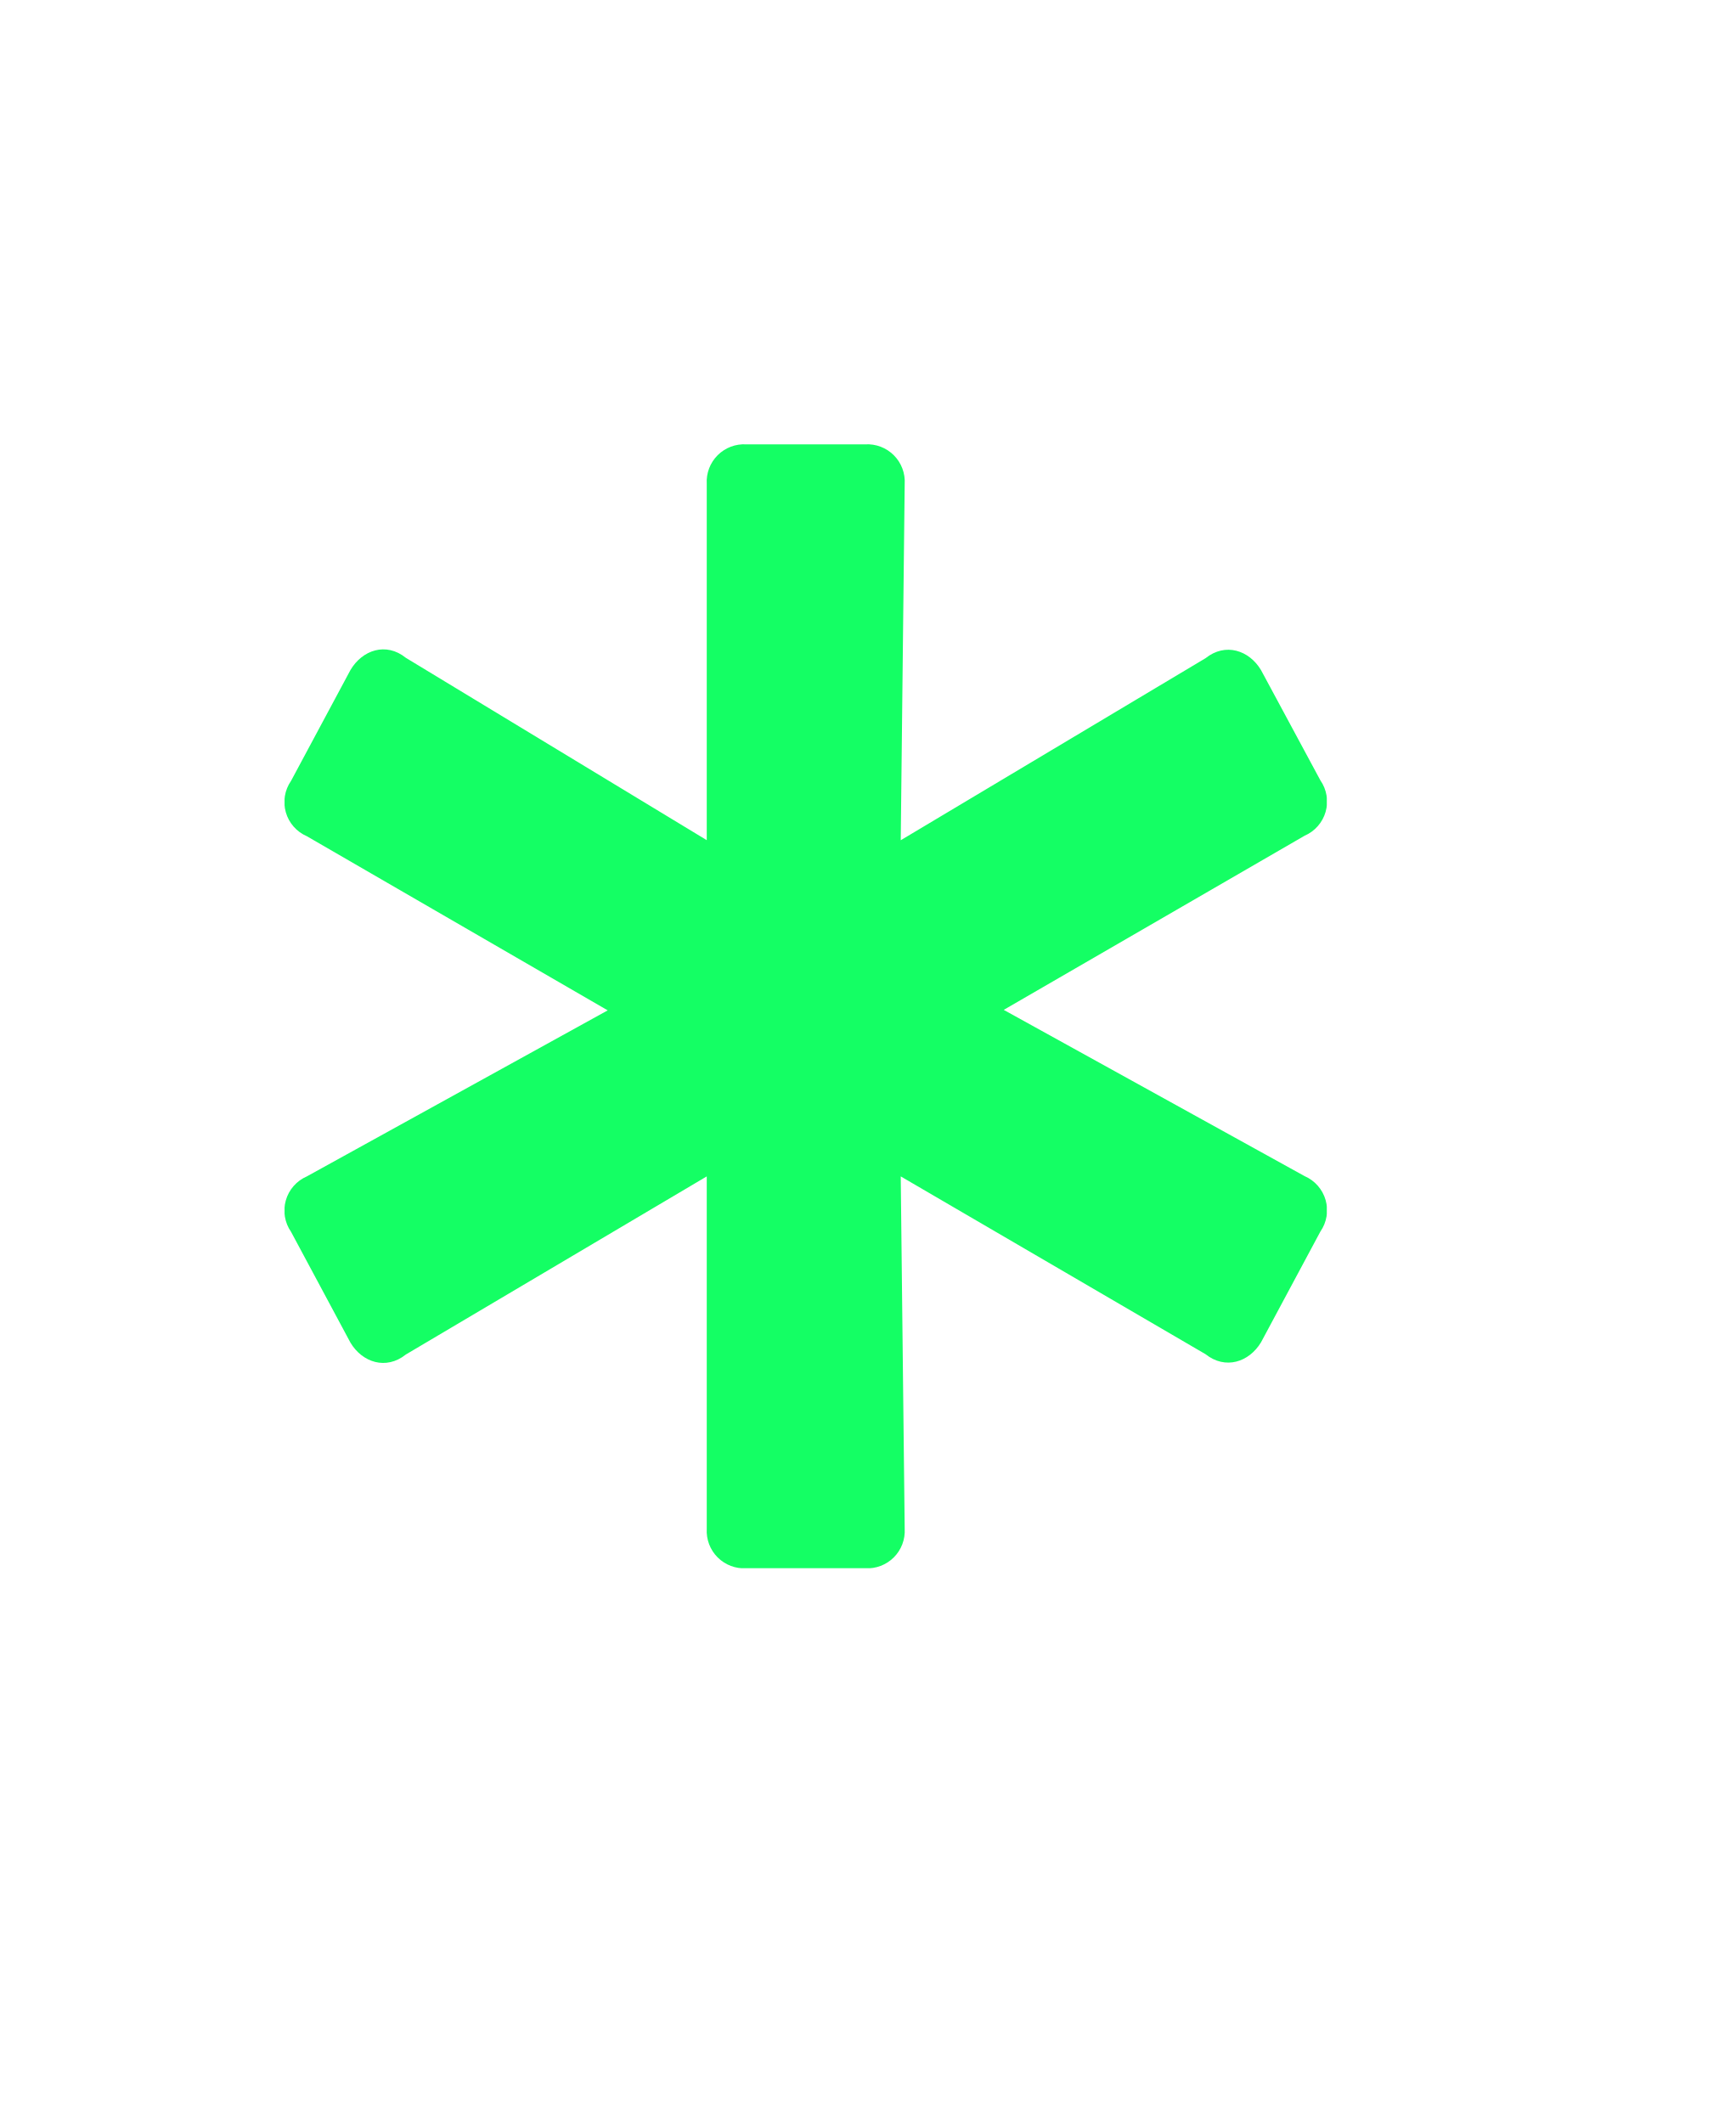
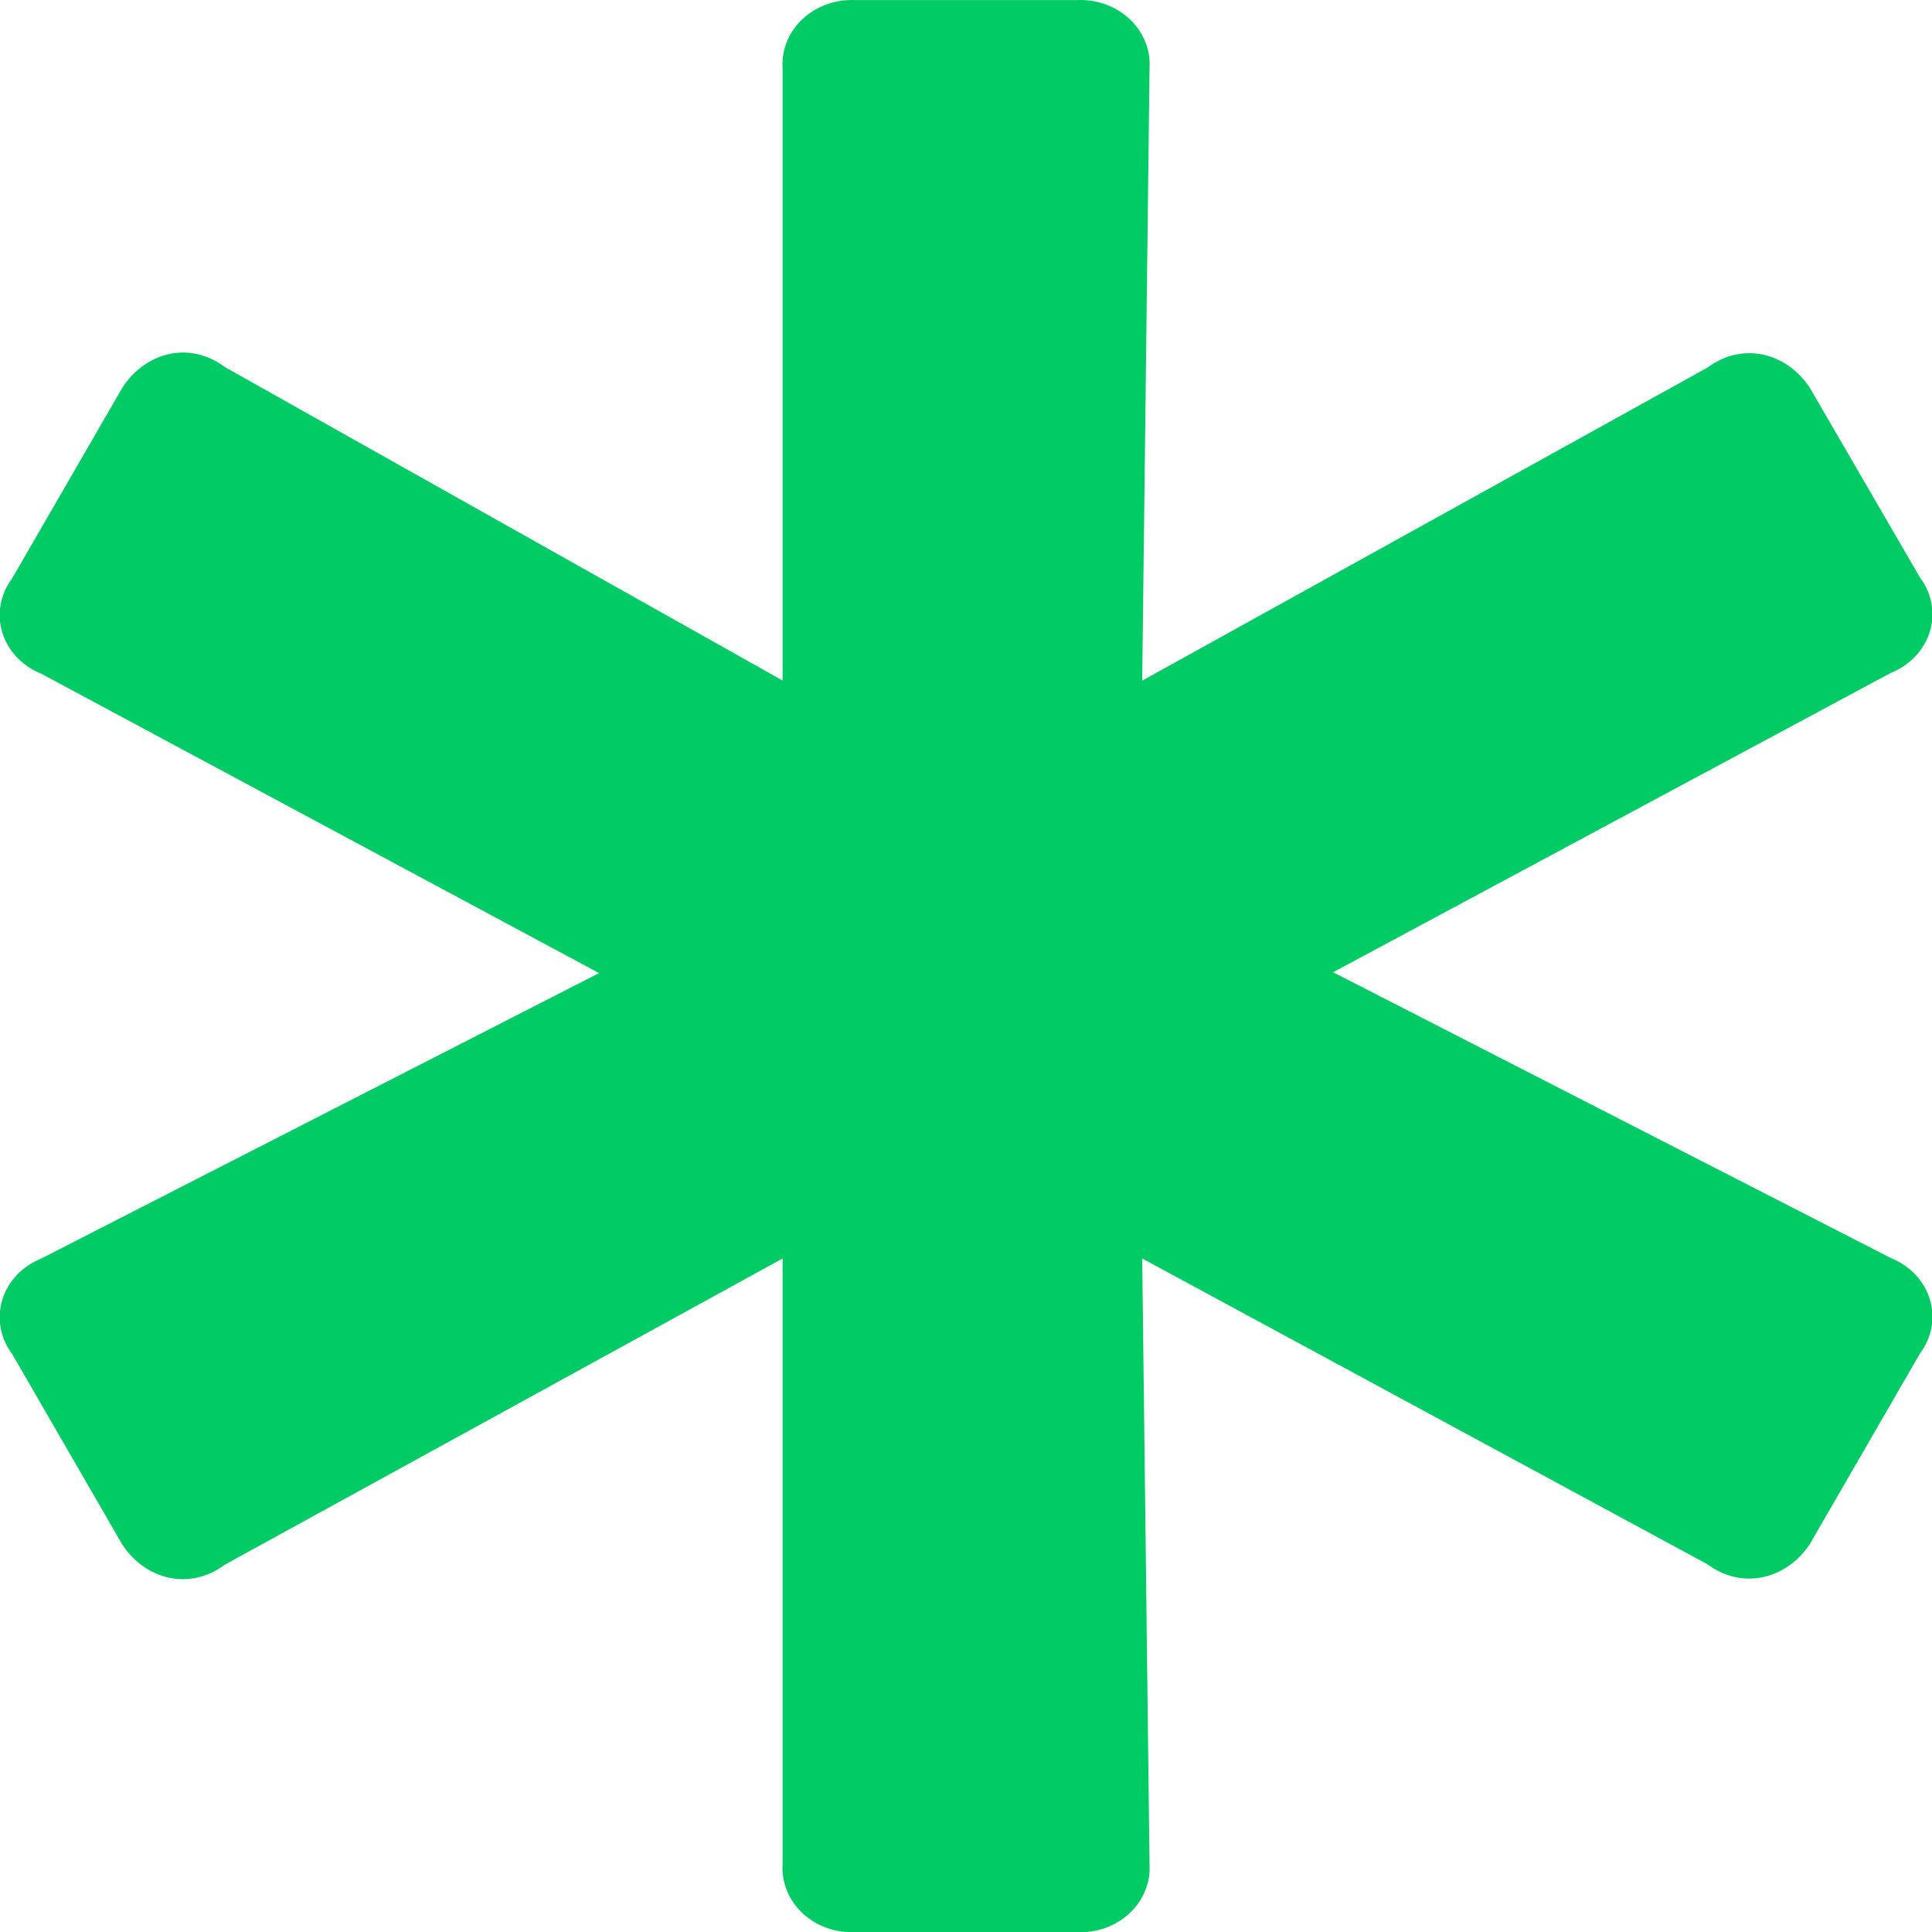
- <svg xmlns="http://www.w3.org/2000/svg" id="Layer_1" data-name="Layer 1" viewBox="0 0 246 301">
-   <defs>
-     <style>.cls-1{fill:none;}.cls-2{clip-path:url(#clip-path);}.cls-3{fill:#14ff64;}</style>
+ <svg xmlns="http://www.w3.org/2000/svg" height="34" width="34" version="1.1" viewBox="0 0 58 58" data-name="Layer 1" id="Layer_1">
+   <defs id="defs7">
+     <style id="style2">.cls-1{fill:none;}.cls-2{clip-path:url(#clip-path);}.cls-3{fill:#00cb65;}</style>
    <clipPath id="clip-path">
-       <rect class="cls-1" x="40.34" y="62.96" width="147.75" height="159.38" />
+       <rect id="rect4" height="159.38" width="147.75" y="62.96" x="40.34" class="cls-1" />
    </clipPath>
  </defs>
-   <g class="cls-2">
-     <path class="cls-3" d="M105.8,222.35h16.84a5.3,5.3,0,0,0,5.61-5.61l-.56-49.95L170.9,192c2.81,2.24,6.17,1.12,7.86-1.68l8.42-15.71a5.28,5.28,0,0,0-2.24-7.86l-42.65-23.57,42.65-24.69a5.27,5.27,0,0,0,2.24-7.85L178.76,95c-1.68-2.81-5.05-3.93-7.86-1.68l-43.21,25.81.56-50.51A5.3,5.3,0,0,0,122.64,63H105.8a5.3,5.3,0,0,0-5.61,5.61v50.51L57.54,93.27C54.73,91,51.36,92.15,49.68,95l-8.42,15.71a5.27,5.27,0,0,0,2.24,7.85l42.65,24.69L43.5,166.79a5.28,5.28,0,0,0-2.24,7.86l8.42,15.71c1.68,2.81,5.05,3.93,7.86,1.68l42.65-25.25v49.95a5.3,5.3,0,0,0,5.61,5.61" />
+   <g transform="matrix(0.392555,0,0,0.3639794,-15.83567,-22.92717)" id="g13" clip-path="url(#clip-path)" class="cls-2">
+     <path id="path11" d="m 105.8,222.35 h 16.84 a 5.3,5.3 0 0 0 5.61,-5.61 L 127.69,166.79 170.9,192 c 2.81,2.24 6.17,1.12 7.86,-1.68 l 8.42,-15.71 a 5.28,5.28 0 0 0 -2.24,-7.86 l -42.65,-23.57 42.65,-24.69 a 5.27,5.27 0 0 0 2.24,-7.85 L 178.76,95 c -1.68,-2.81 -5.05,-3.93 -7.86,-1.68 l -43.21,25.81 0.56,-50.51 A 5.3,5.3 0 0 0 122.64,63 H 105.8 a 5.3,5.3 0 0 0 -5.61,5.61 v 50.51 L 57.54,93.27 C 54.73,91 51.36,92.15 49.68,95 l -8.42,15.71 a 5.27,5.27 0 0 0 2.24,7.85 l 42.65,24.69 -42.65,23.54 a 5.28,5.28 0 0 0 -2.24,7.86 l 8.42,15.71 c 1.68,2.81 5.05,3.93 7.86,1.68 l 42.65,-25.25 v 49.95 a 5.3,5.3 0 0 0 5.61,5.61" class="cls-3" />
  </g>
</svg>
